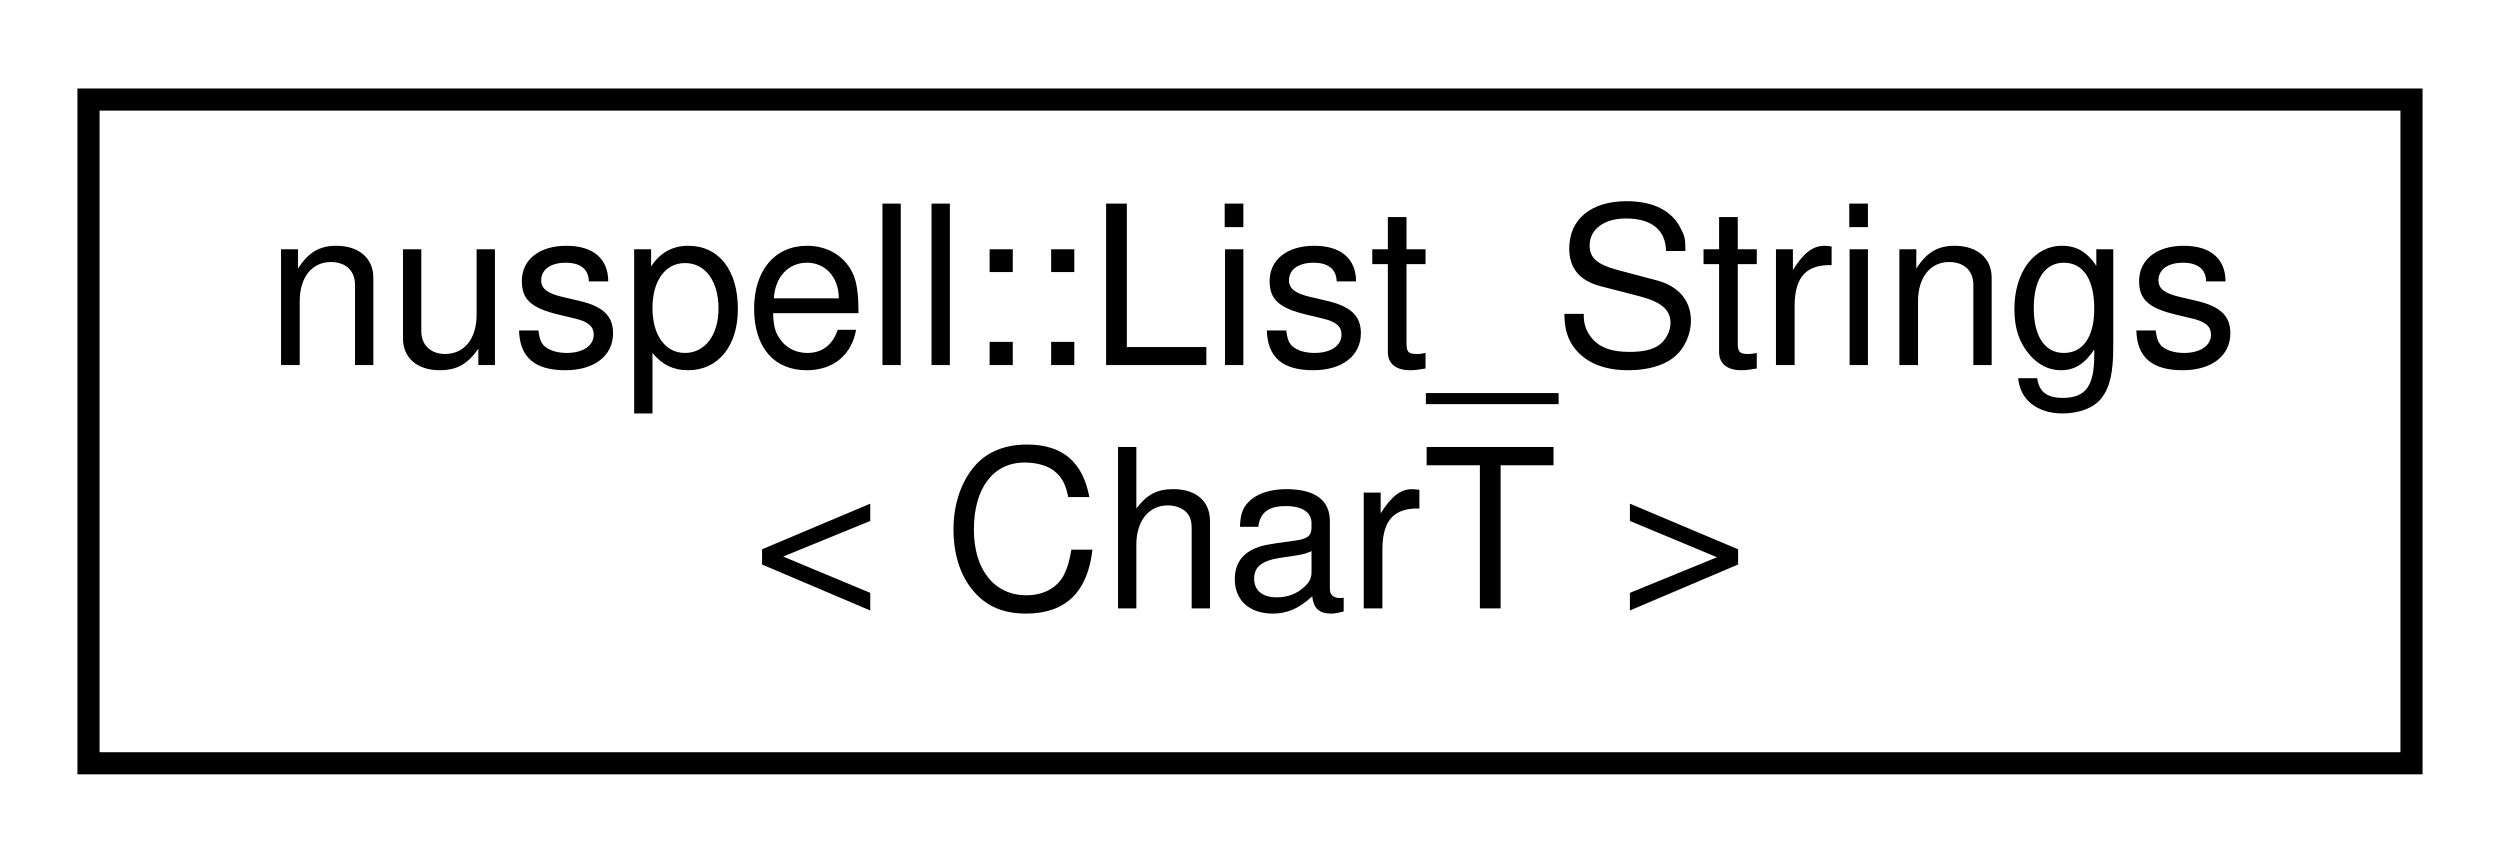
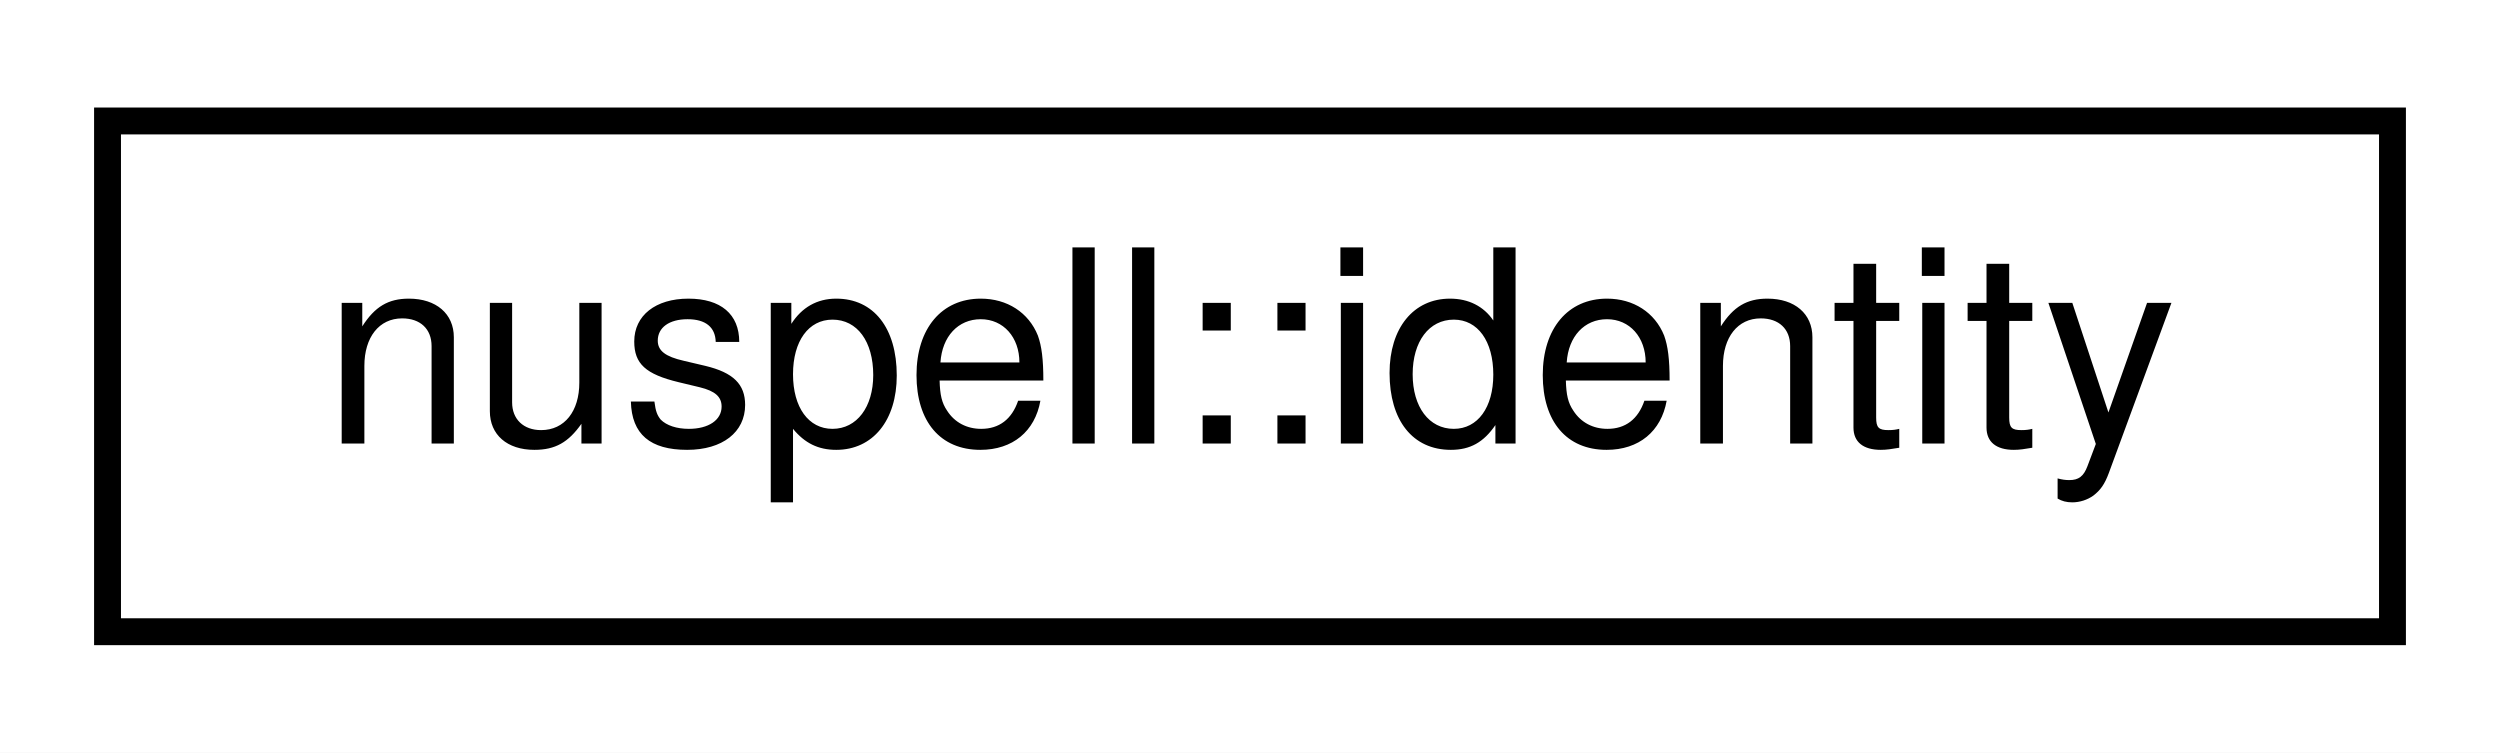
- <svg xmlns="http://www.w3.org/2000/svg" xmlns:xlink="http://www.w3.org/1999/xlink" width="113pt" height="39pt" viewBox="0.00 0.00 113.00 39.00">
-   <g id="graph0" class="graph" transform="scale(1 1) rotate(0) translate(4 35)">
-     <polygon fill="#ffffff" stroke="transparent" points="-4,4 -4,-35 109,-35 109,4 -4,4" />
+ <svg xmlns="http://www.w3.org/2000/svg" xmlns:xlink="http://www.w3.org/1999/xlink" width="93pt" height="28pt" viewBox="0.00 0.00 93.00 28.00">
+   <g id="graph0" class="graph" transform="scale(1 1) rotate(0) translate(4 24)">
+     <polygon fill="#ffffff" stroke="transparent" points="-4,4 -4,-24 89,-24 89,4 -4,4" />
    <g id="node1" class="node">
      <g id="a_node1">
-         <a xlink:href="classnuspell_1_1_list___strings.html" target="_top" xlink:title="Vector of strings that recycles erased strings. ">
-           <polygon fill="#ffffff" stroke="#000000" points="0,-.5 0,-30.5 105,-30.5 105,-.5 0,-.5" />
-           <text text-anchor="start" x="8" y="-18.5" font-family="Helvetica,sans-Serif" font-size="10.00" fill="#000000">nuspell::List_Strings</text>
-           <text text-anchor="middle" x="52.5" y="-7.5" font-family="Helvetica,sans-Serif" font-size="10.00" fill="#000000">&lt; CharT &gt;</text>
+         <a xlink:href="structnuspell_1_1identity.html" target="_top" xlink:title="nuspell::identity">
+           <polygon fill="#ffffff" stroke="#000000" points="0,-.5 0,-19.5 85,-19.5 85,-.5 0,-.5" />
+           <text text-anchor="middle" x="42.5" y="-7.5" font-family="Helvetica,sans-Serif" font-size="10.00" fill="#000000">nuspell::identity</text>
        </a>
      </g>
    </g>
  </g>
</svg>
